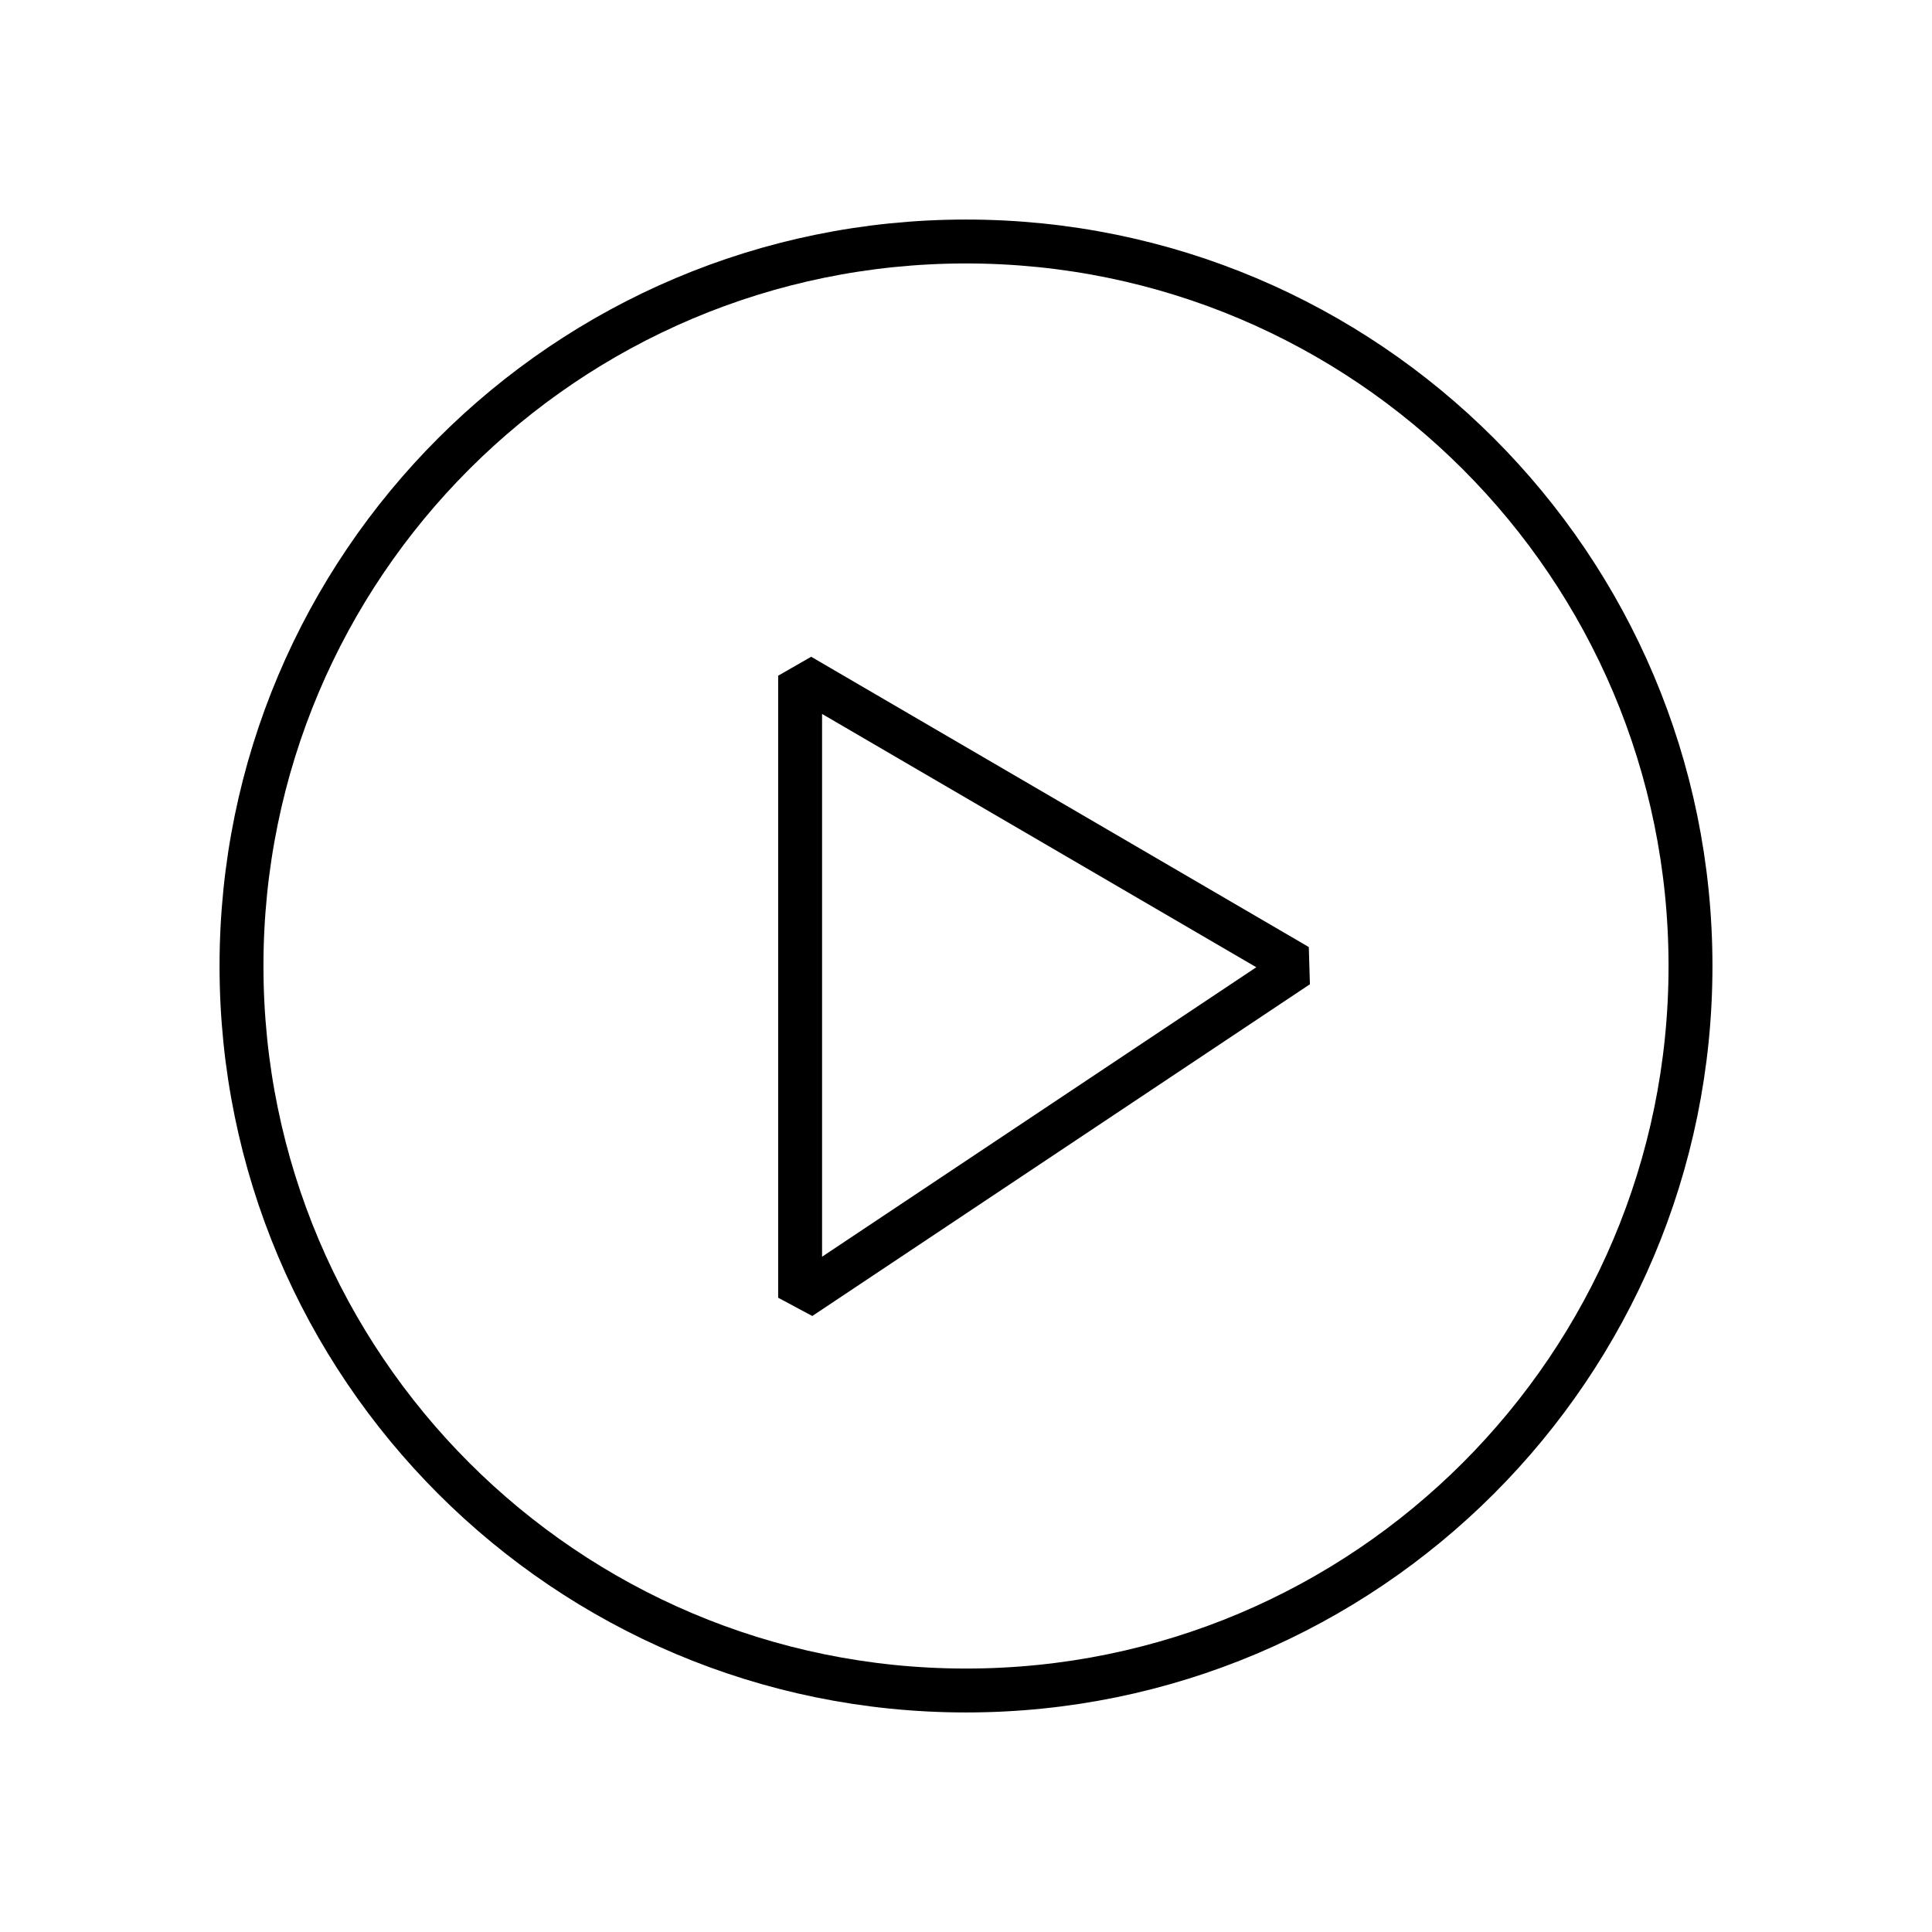
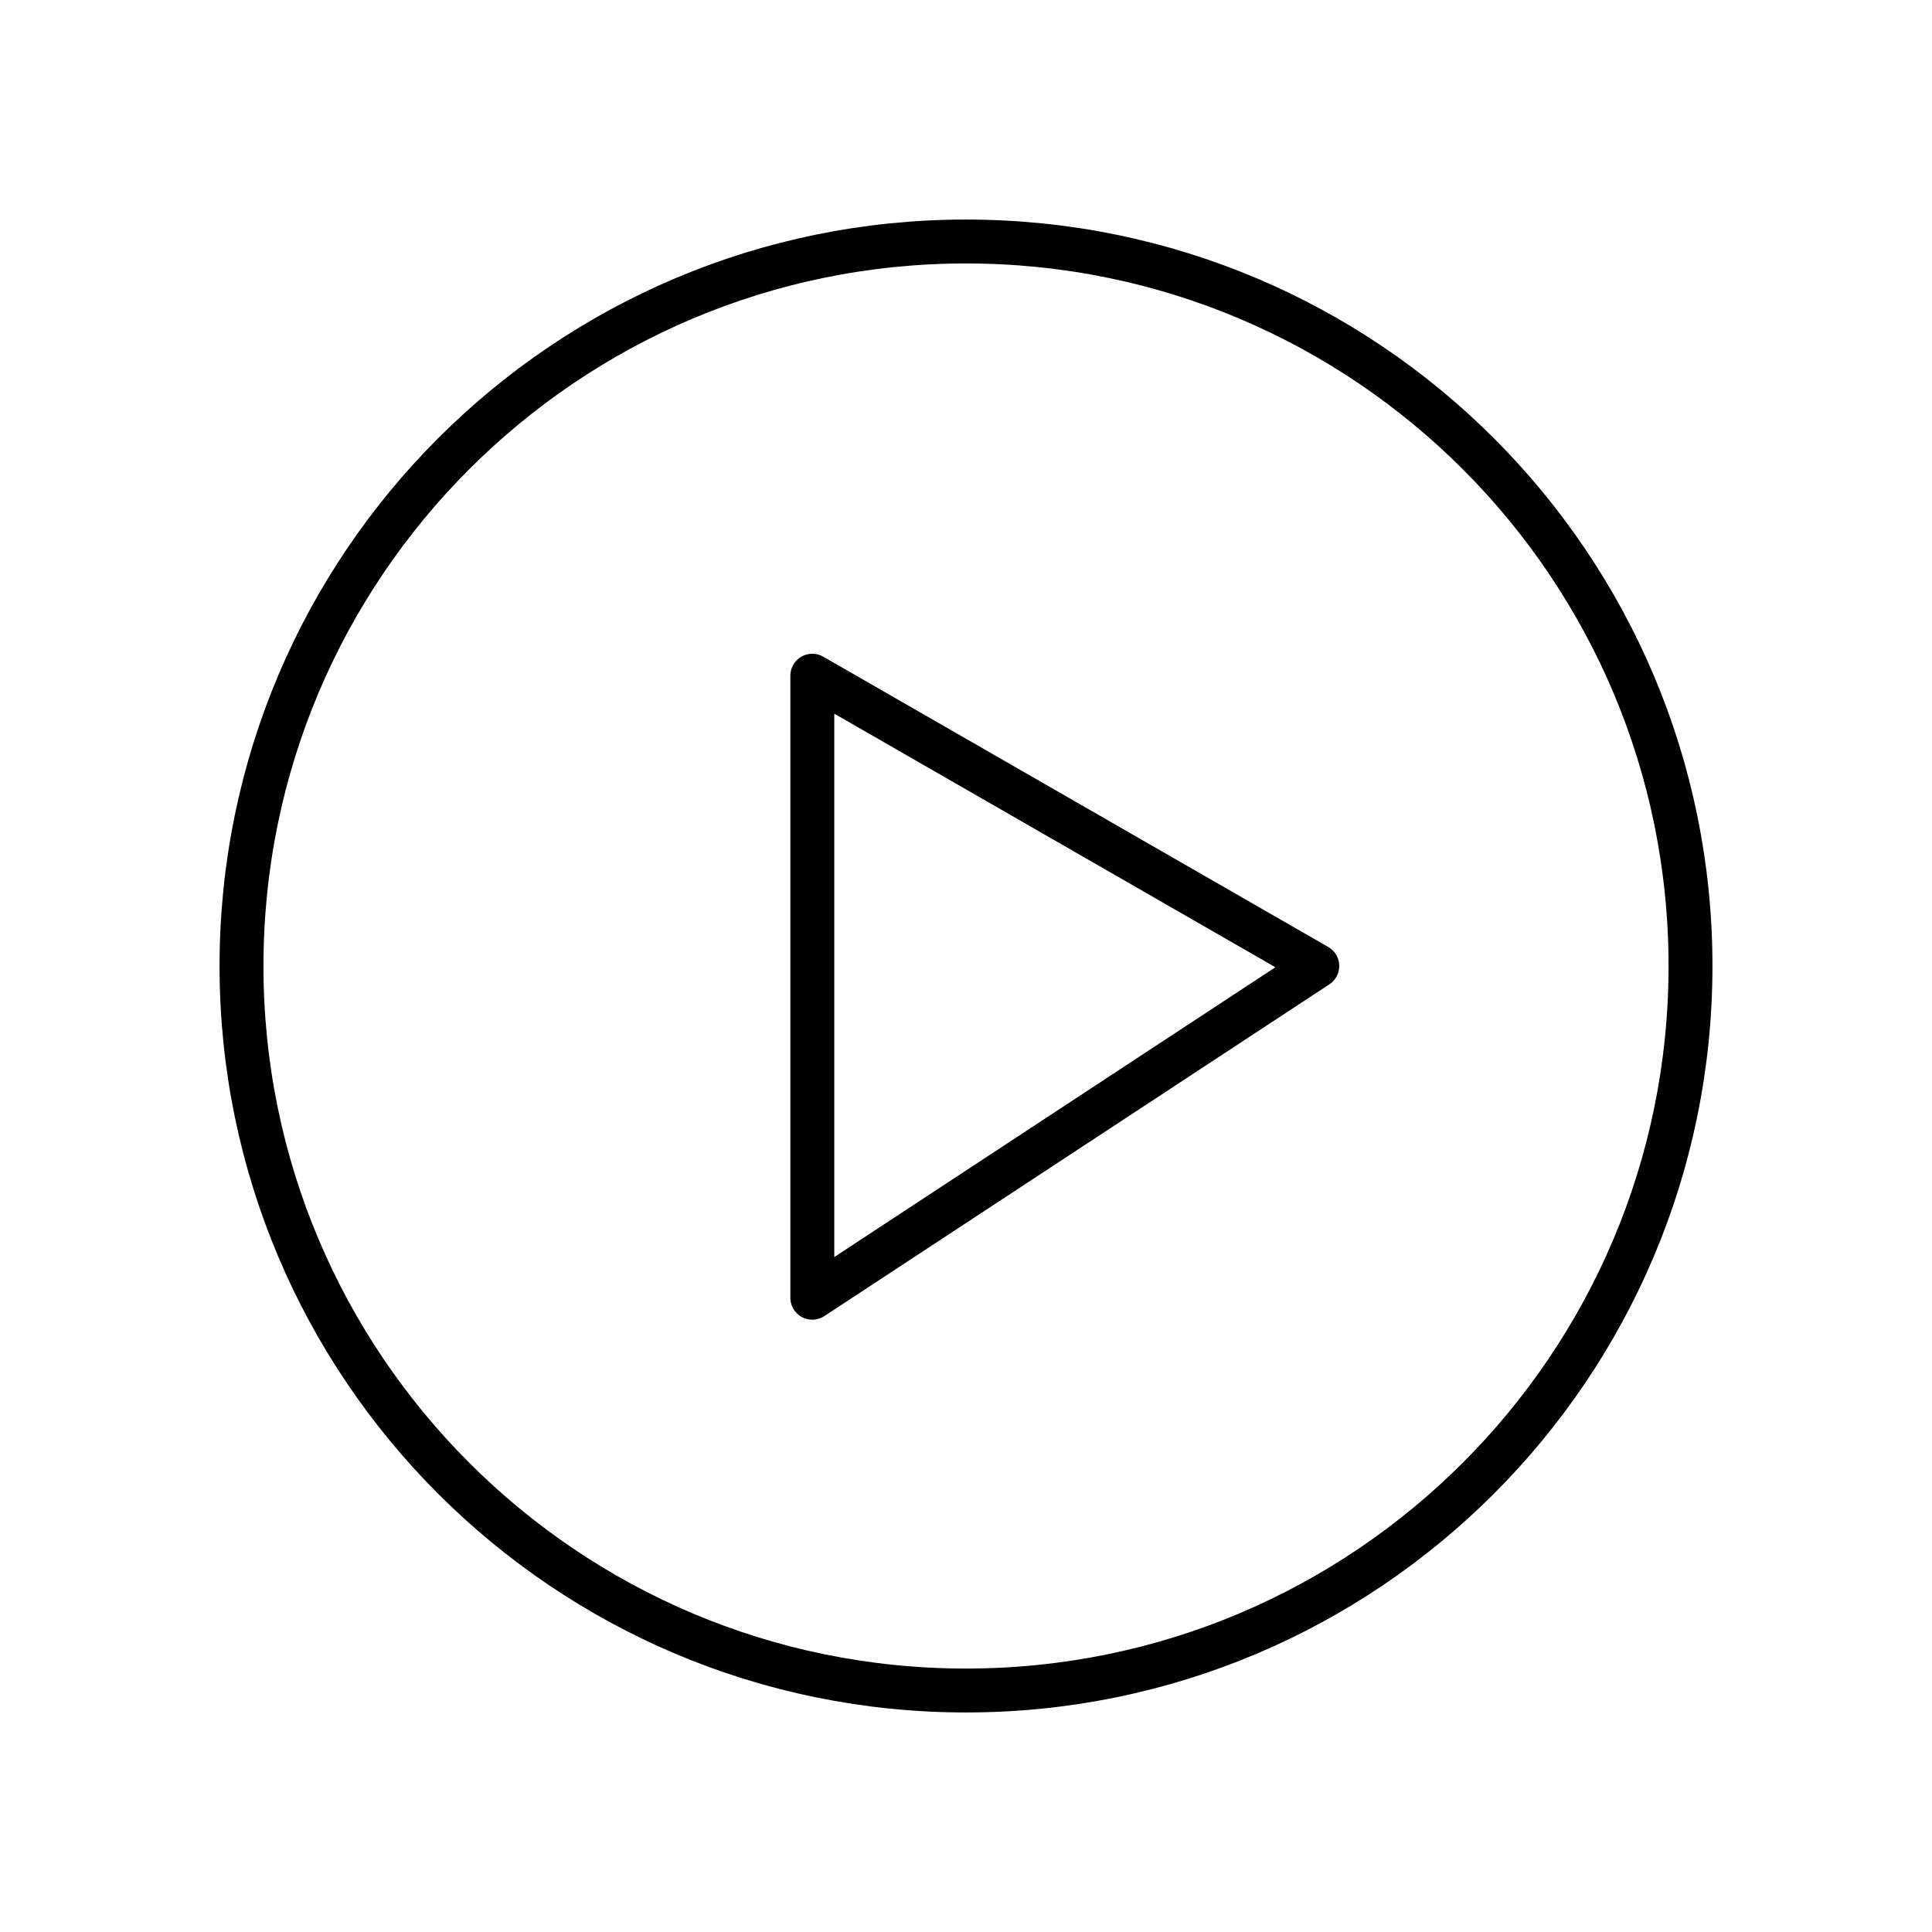
<svg xmlns="http://www.w3.org/2000/svg" width="44" height="44" viewBox="0 0 44 44" fill="none">
-   <circle cx="22" cy="22" r="16.5" stroke="black" />
-   <path d="M18.222 29.555V15.389L29.555 22L18.222 29.555Z" stroke="black" stroke-linejoin="bevel" />
+   <circle cx="22" cy="22" r="16.5" stroke="black" stroke-linejoin="round" />
+   <path d="M18.5 29.555V15.389L30 22L18.5 29.555Z" stroke="black" stroke-linejoin="round" />
</svg>
